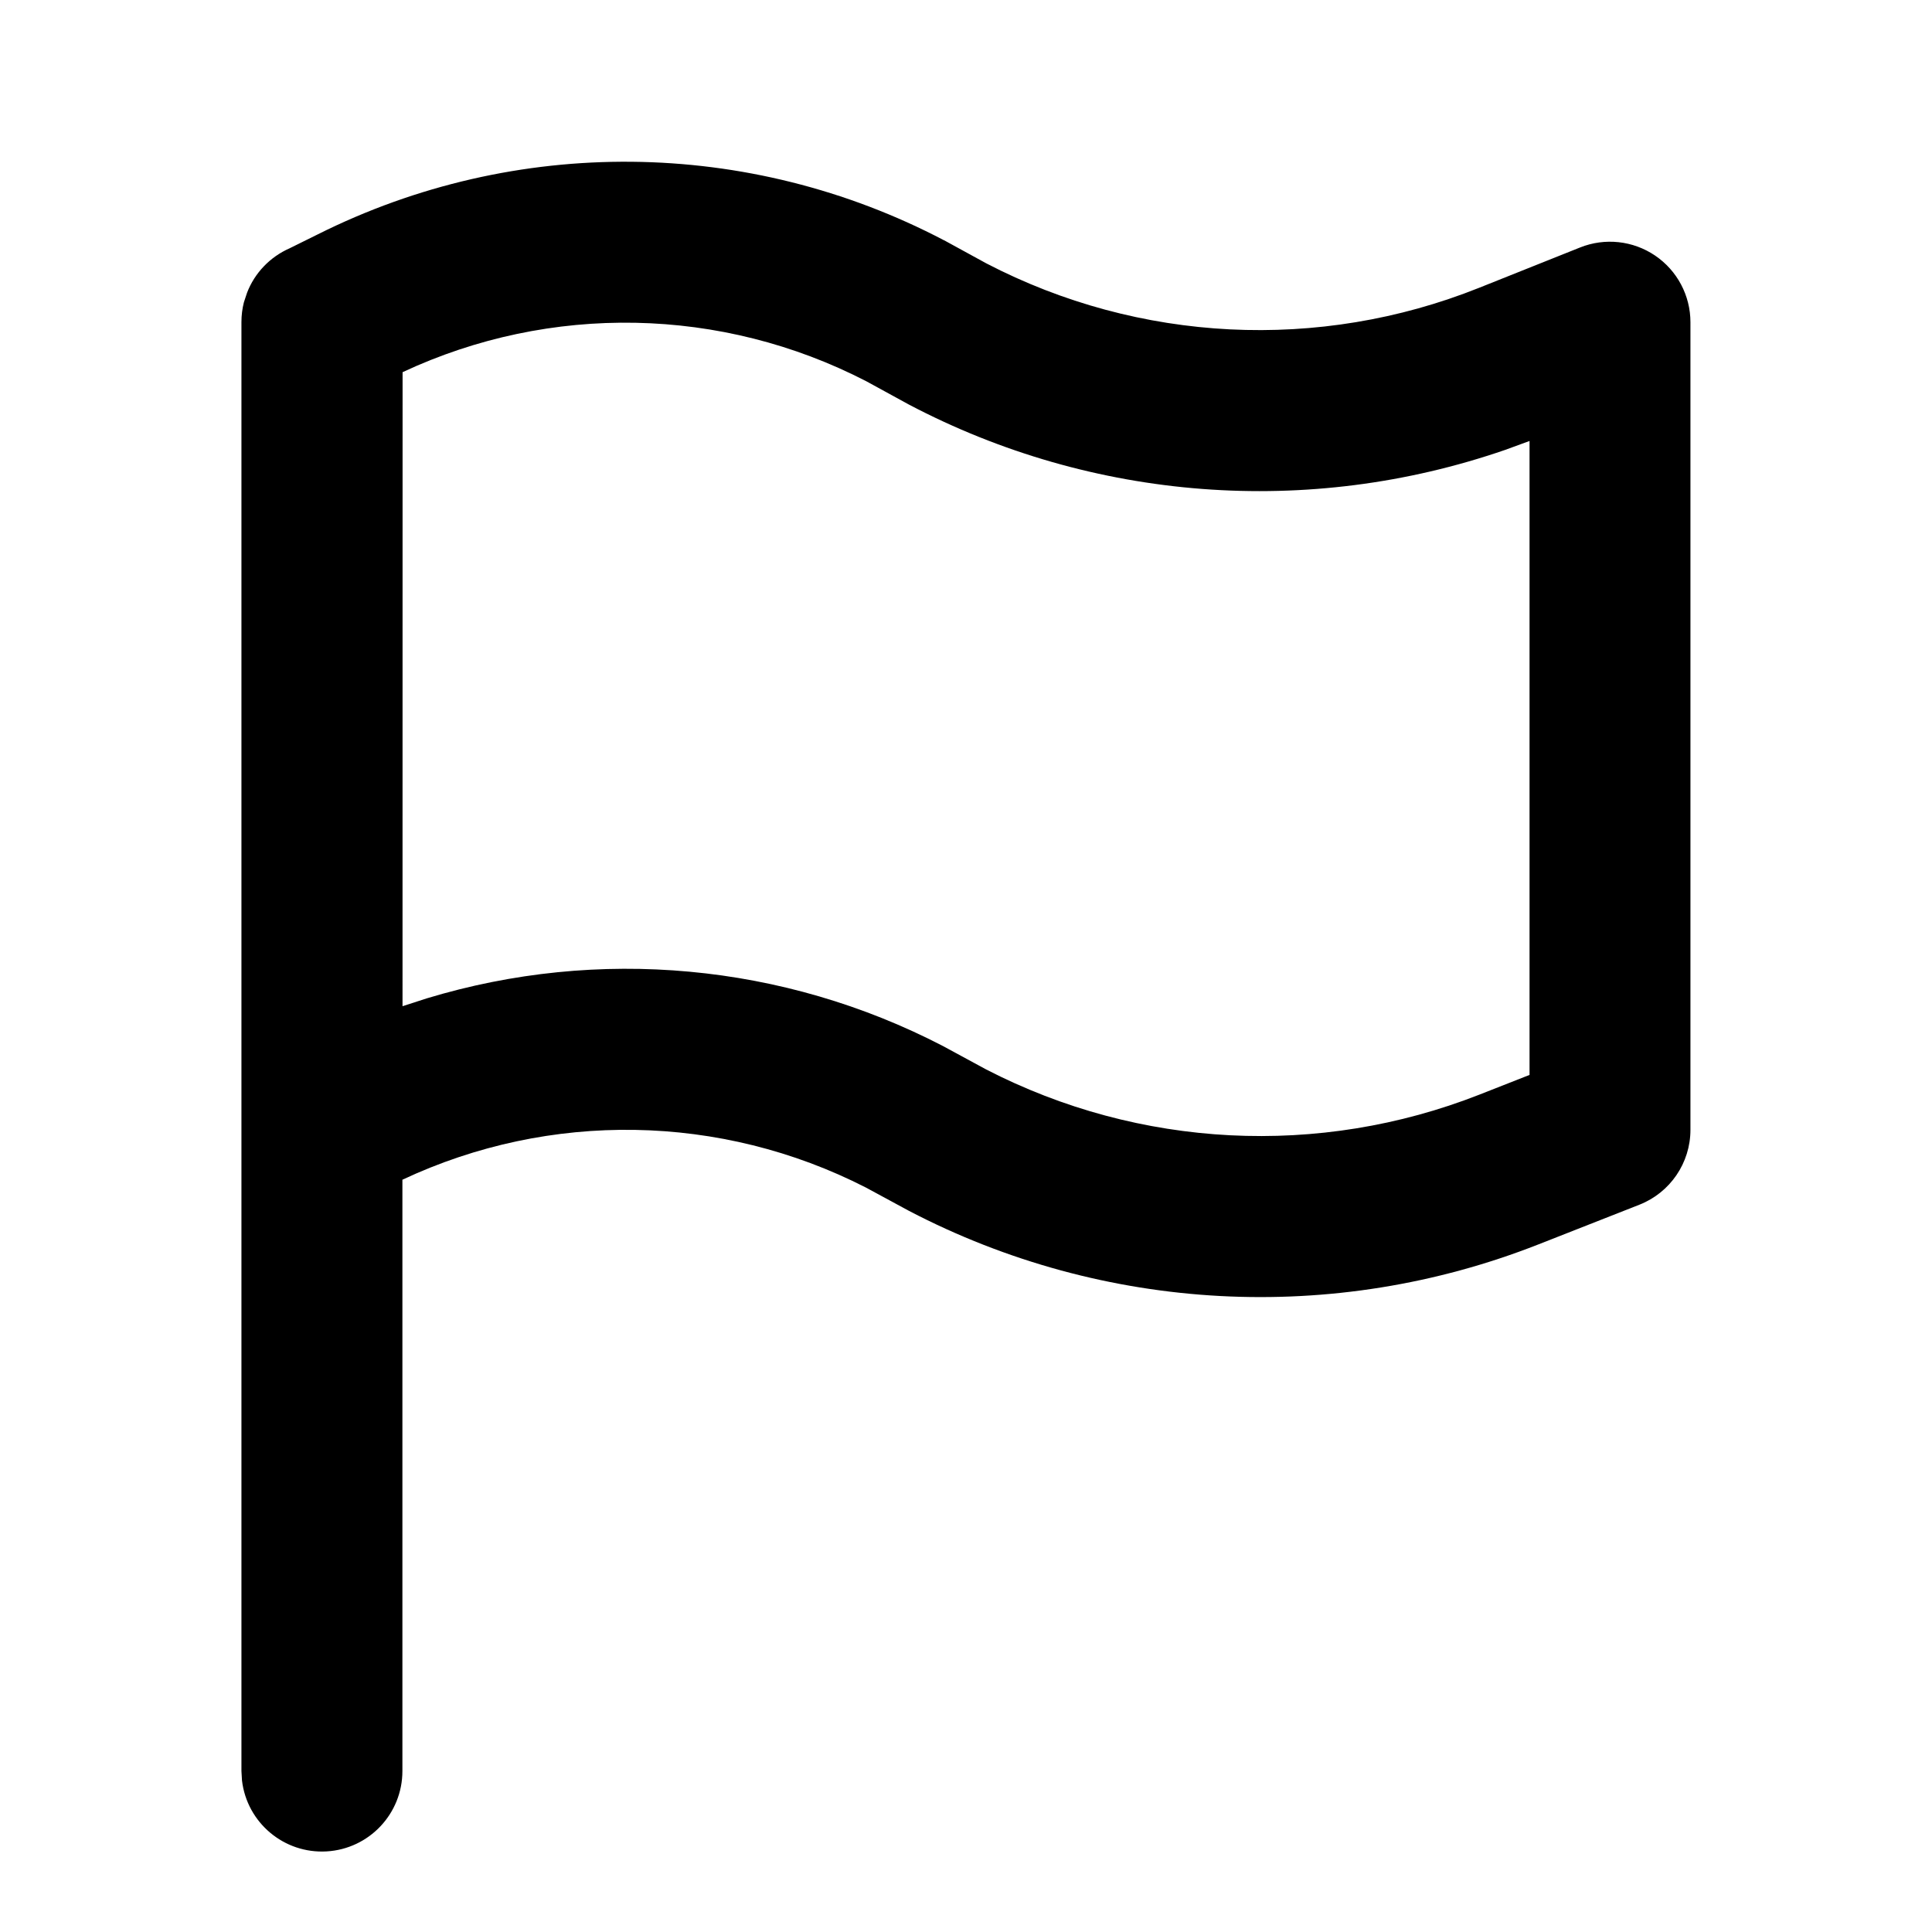
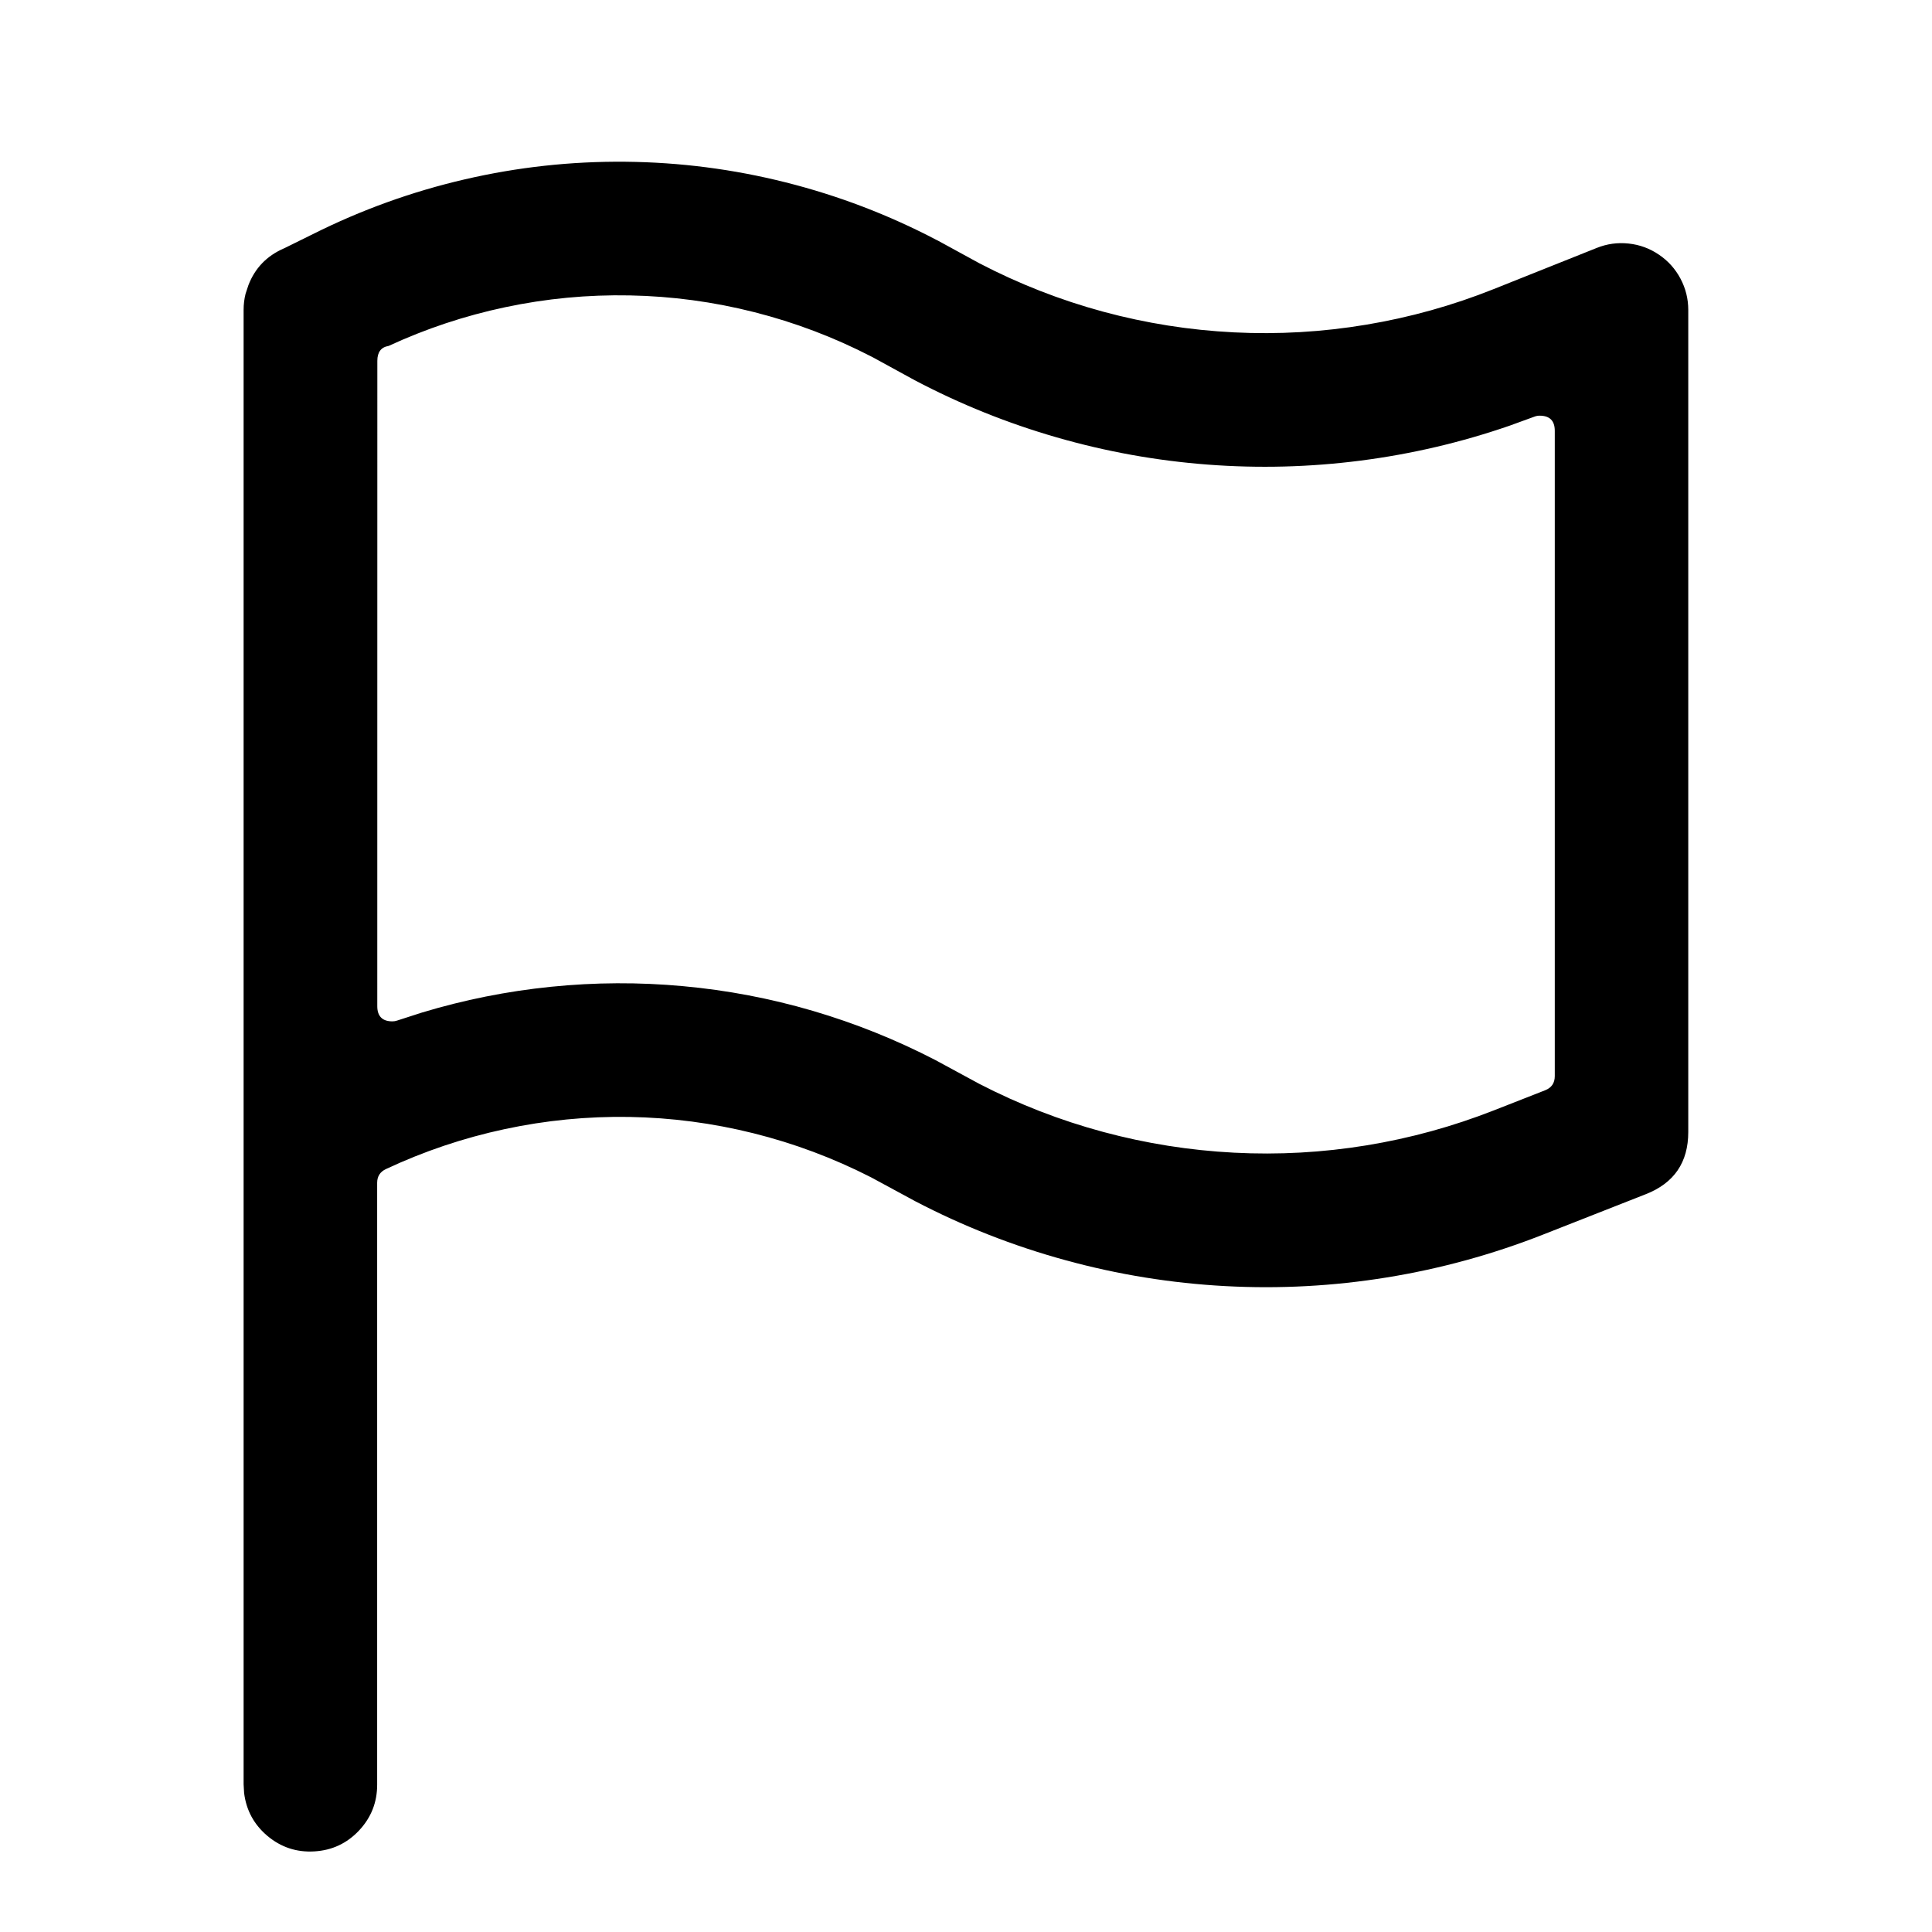
<svg xmlns="http://www.w3.org/2000/svg" width="32" height="32">
-   <path d="m15.638 3.98.698.382a9.804 9.804 0 0 0 8.16.406l1.675-.669a1.333 1.333 0 0 1 1.828 1.238v13.376c0 .548-.335 1.04-.846 1.241l-1.674.658a12.58 12.58 0 0 1-10.421-.555l-.717-.388a8.722 8.722 0 0 0-7.676-.129v9.794a1.333 1.333 0 0 1-2.657.155l-.009-.155v-24c0-.113.014-.223.041-.328l.052-.157c.125-.327.381-.594.704-.736l.467-.231a11.372 11.372 0 0 1 10.375.099zm-8.97 2.184-.001 10.502.402-.13a11.389 11.389 0 0 1 8.546.788l.718.389a9.916 9.916 0 0 0 8.172.417l.829-.326v-10.5l-.405.148a12.471 12.471 0 0 1-9.878-.753l-.702-.384a8.702 8.702 0 0 0-7.68-.151z" />
+   <path d="m4.043 29.696-.008-.142V5.131q0-.136.032-.264l.048-.145q.162-.42.581-.605l.01-.004.476-.235q1.206-.604 2.519-.908 1.312-.304 2.66-.291 1.347.013 2.654.342t2.5.955l.019.009.688.376q.983.512 2.048.801 1.065.288 2.168.343 1.102.055 2.19-.127 1.089-.181 2.113-.59l1.705-.681q.256-.103.53-.073.273.029.501.184.228.154.357.397t.129.519V18.75q0 .753-.702 1.029l-1.704.67q-1.254.493-2.584.709t-2.676.144-2.645-.428q-1.3-.355-2.495-.979l-.726-.393-.006-.003q-.93-.475-1.943-.728-1.014-.253-2.058-.271-1.044-.017-2.066.202t-1.967.662q-.144.068-.144.227v9.97q0 .439-.301.759-.302.32-.741.345-.438.026-.775-.256-.334-.281-.387-.713M6.25 5.976l-.001 10.69q0 .125.063.188.062.063.188.063.039 0 .077-.013l.409-.132q1.047-.317 2.141-.428 1.093-.111 2.187-.01 1.094.1 2.149.409 1.054.31 2.03.815l.727.394q.985.509 2.051.796t2.169.344 2.192-.121 2.117-.582l.844-.331q.159-.063.159-.234V7.136q0-.251-.251-.251-.044 0-.086.016l-.412.15q-1.201.415-2.466.578-1.264.163-2.536.066-1.271-.097-2.497-.45t-2.353-.947l-.711-.389-.005-.002q-.929-.48-1.943-.737-1.013-.257-2.059-.277-1.045-.021-2.068.196-1.001.212-1.929.641-.186.03-.186.246" />
</svg>
